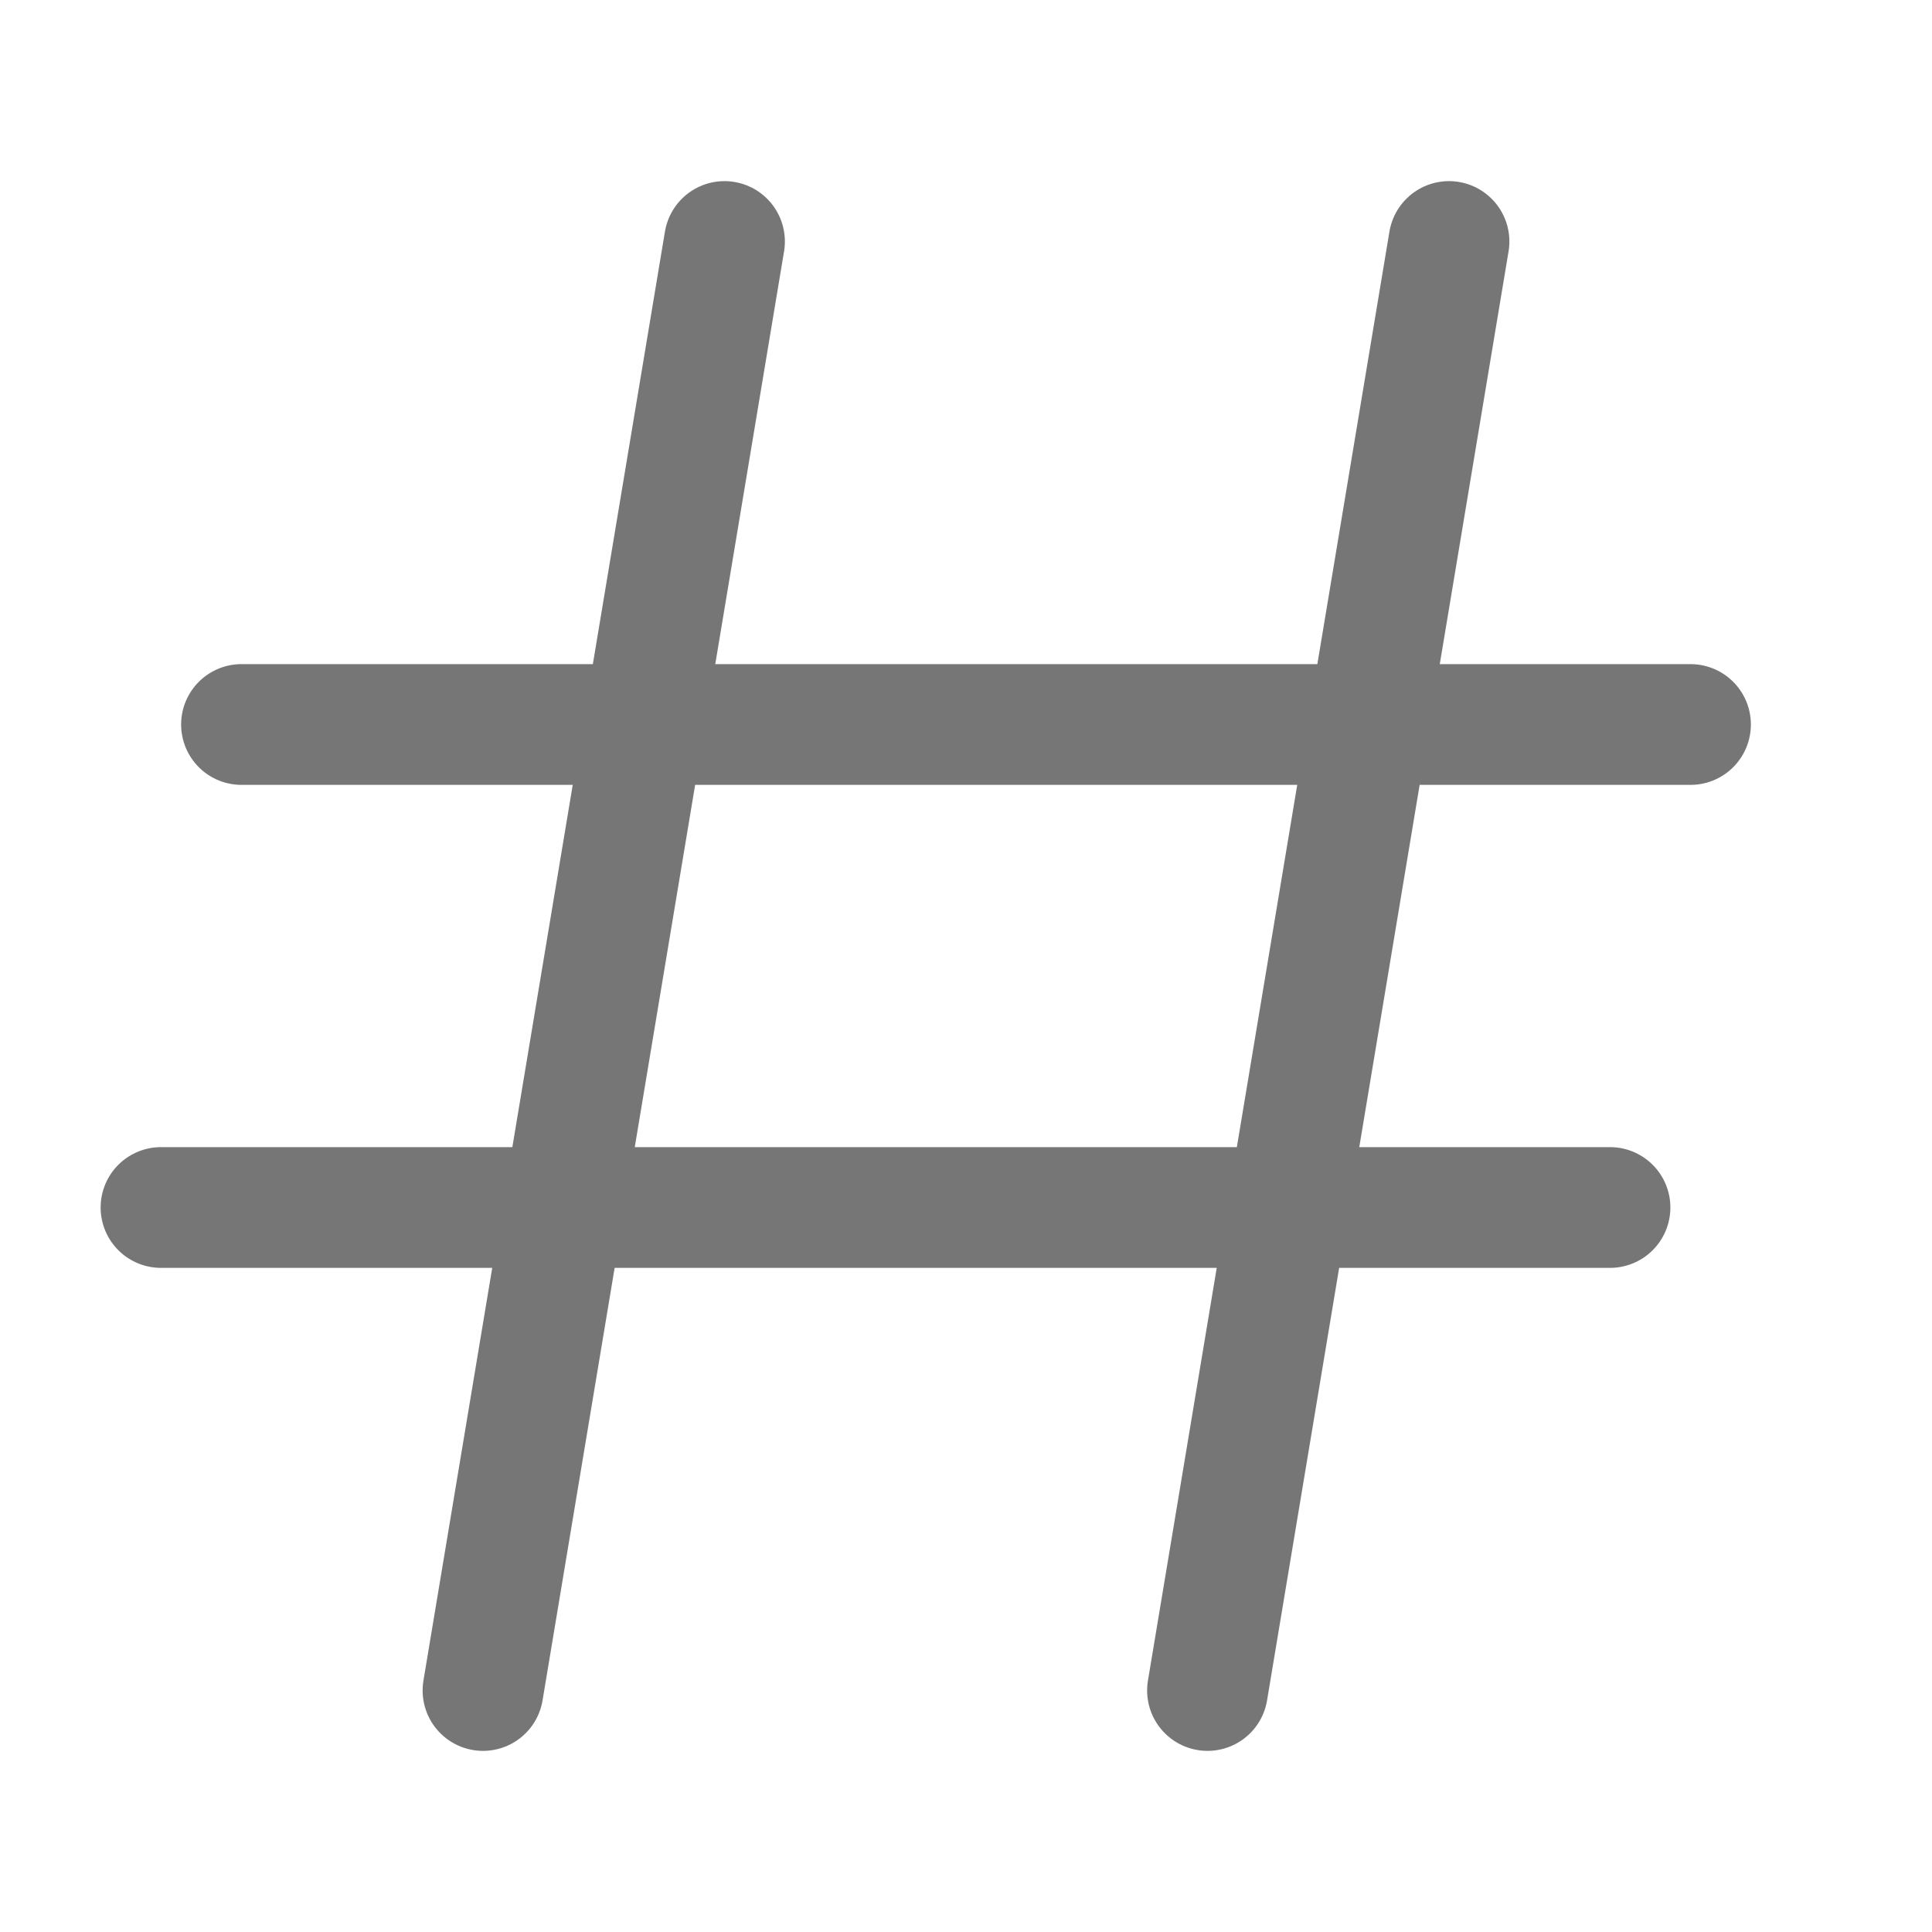
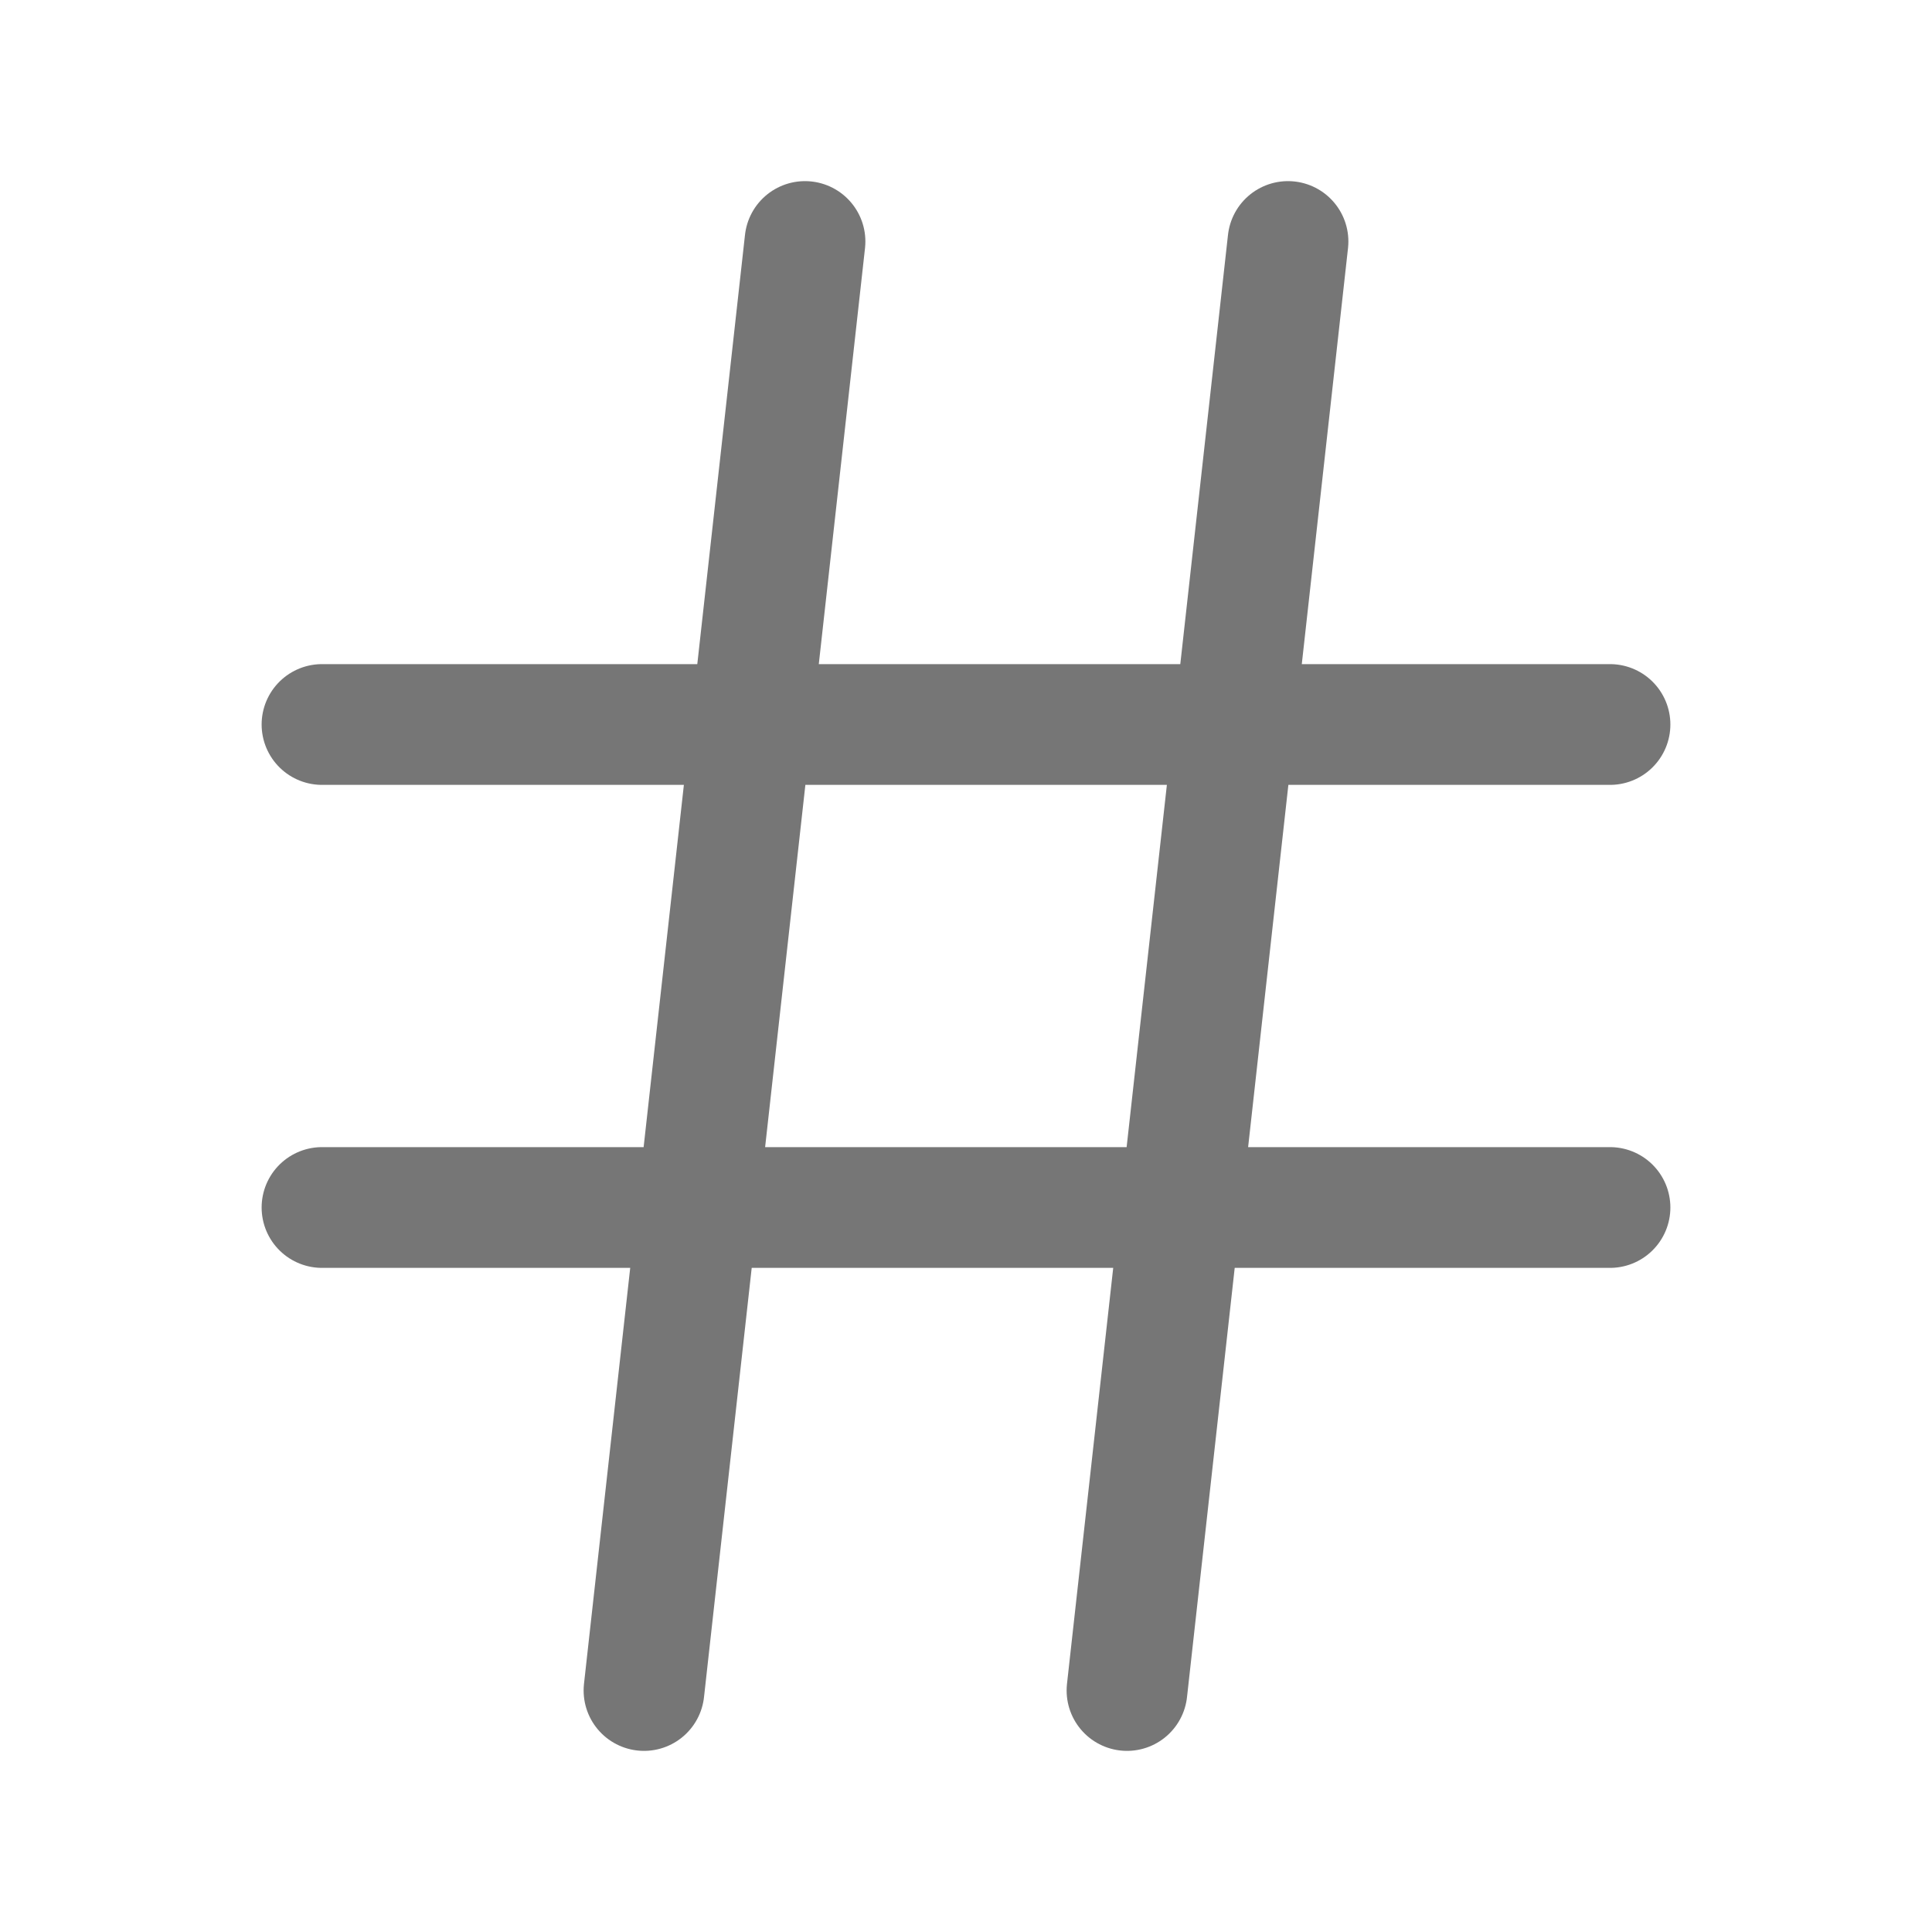
<svg xmlns="http://www.w3.org/2000/svg" viewBox="0 0 24 24" fill="none" color="#767676">
  <g stroke="currentColor" stroke-width="1.5" stroke-linecap="round" stroke-linejoin="round">
-     <path d="M9 3 6 21M18 3l-3 18M3 9h18M2 15h18" />
+     <path d="M4 9h16M4 15h16M10 3L8 21m8-18l-2 18" />
  </g>
</svg>
